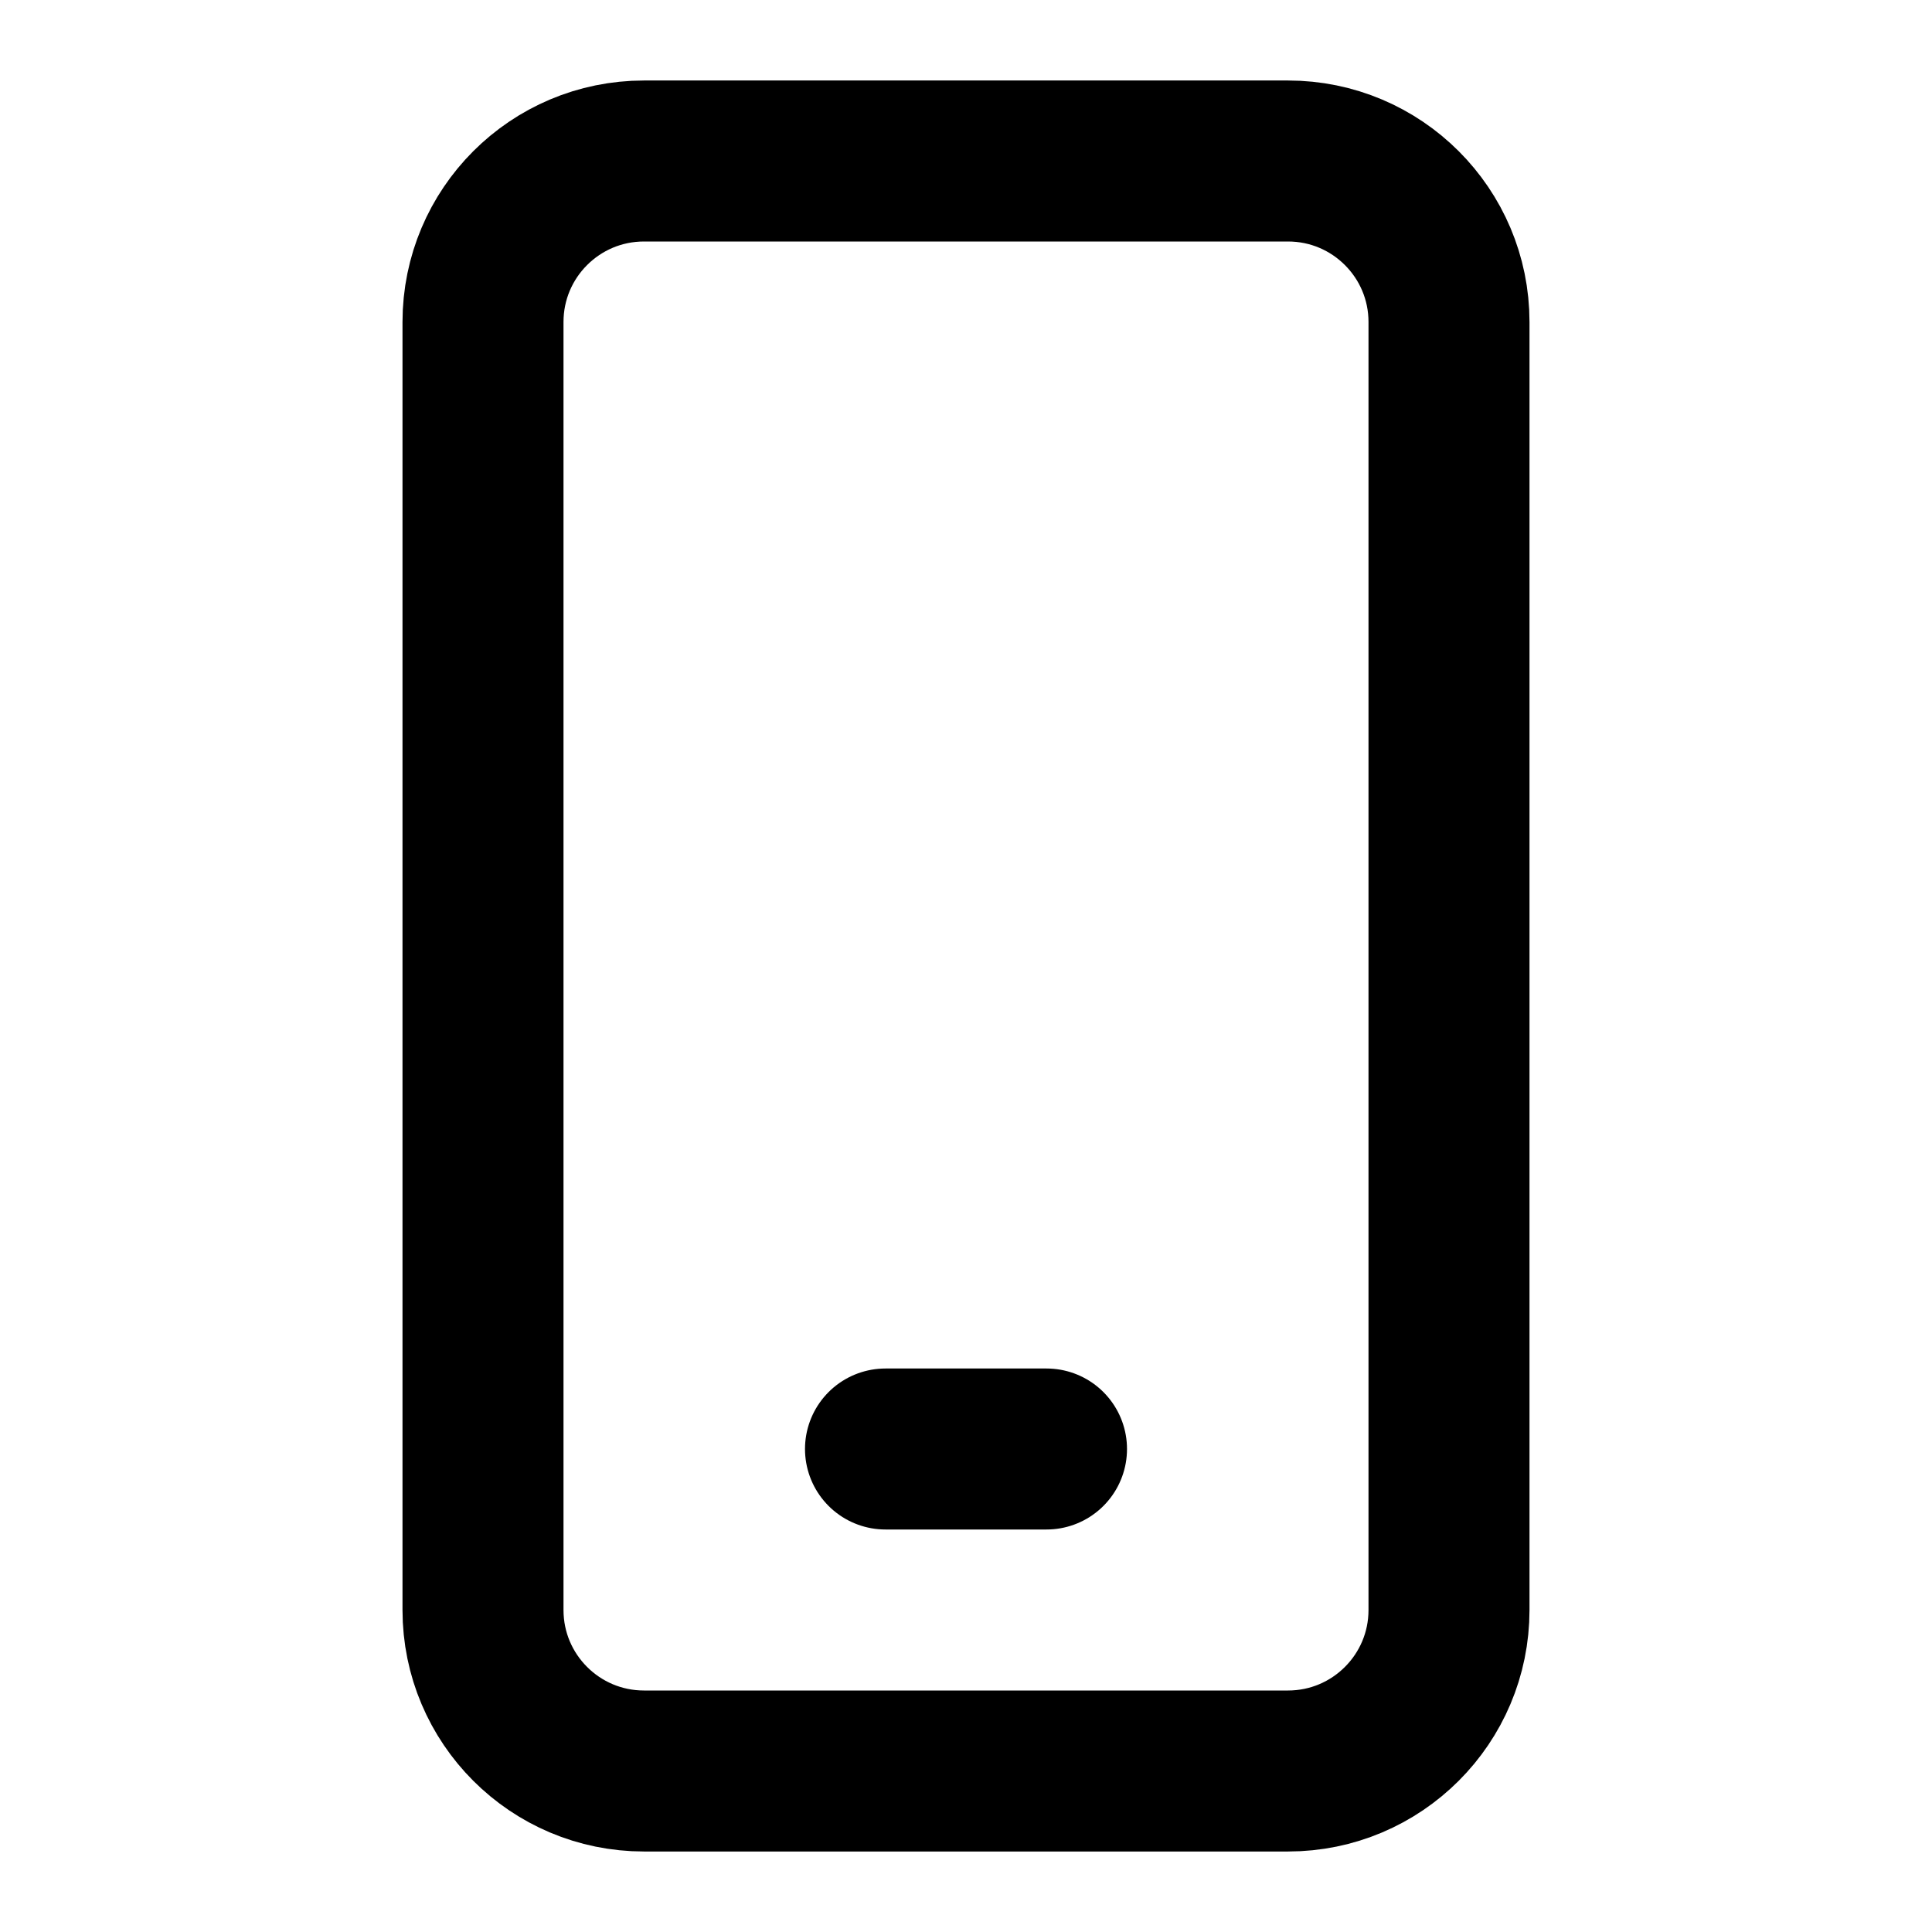
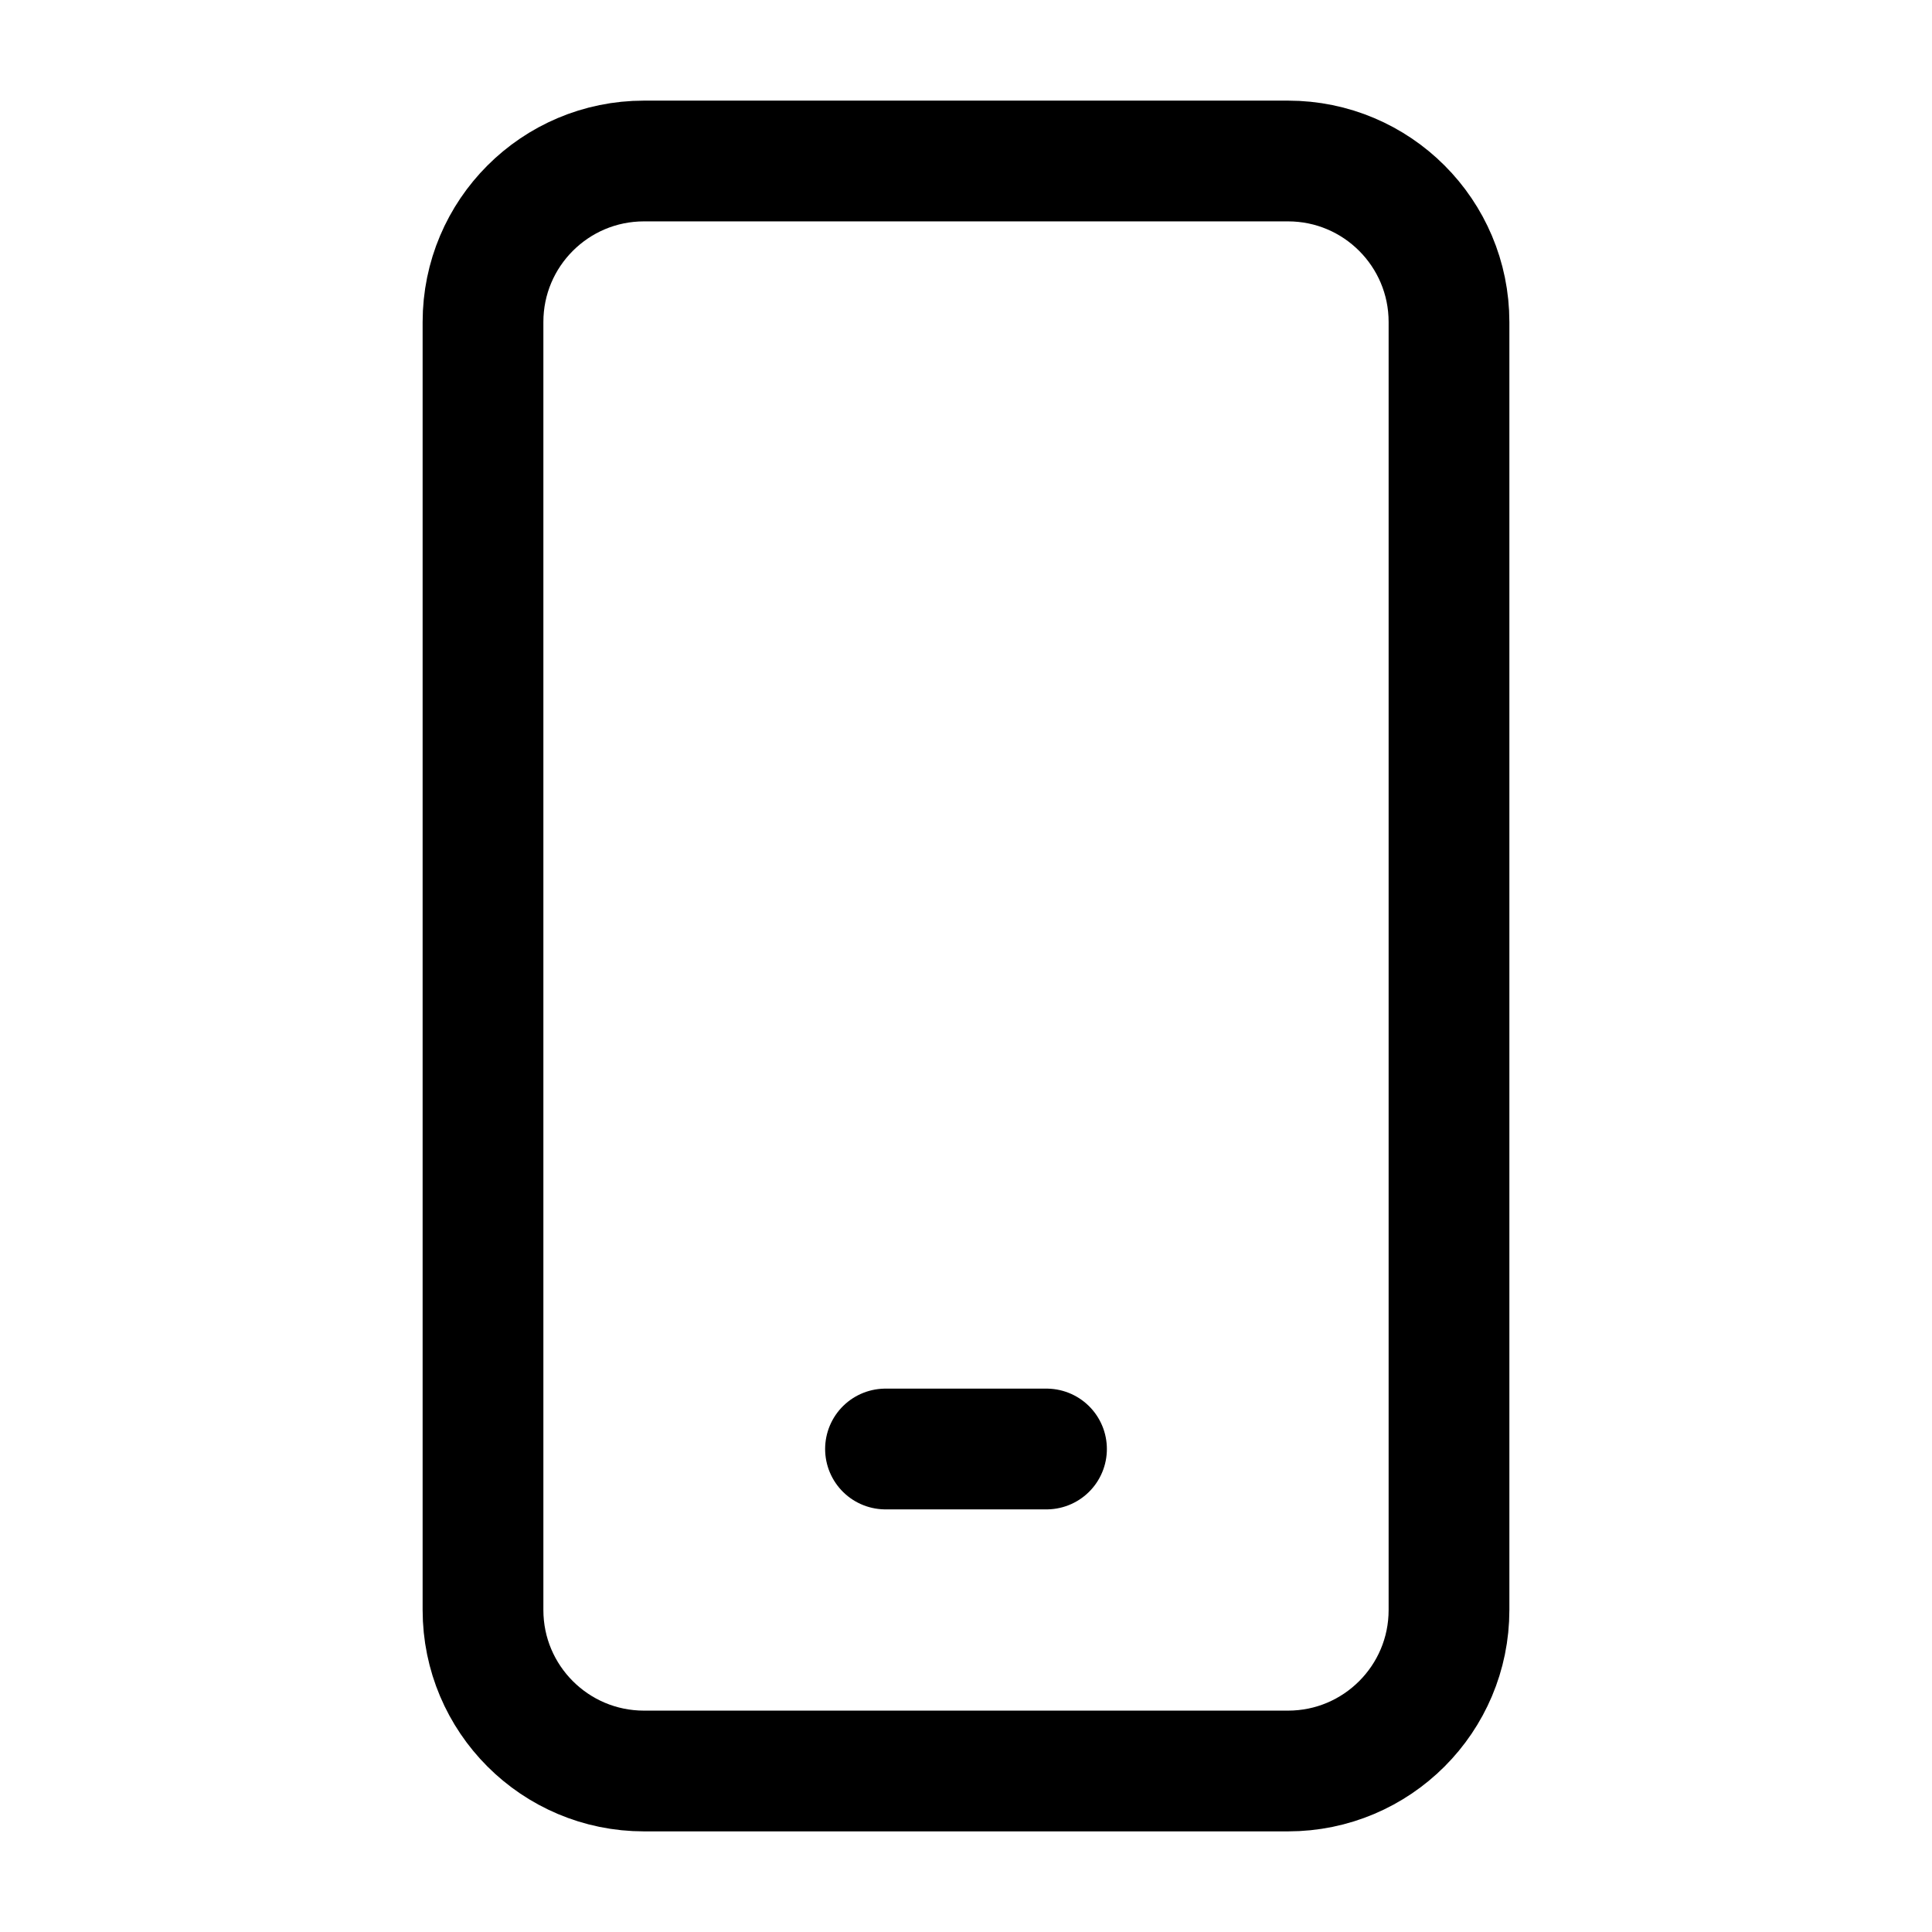
- <svg xmlns="http://www.w3.org/2000/svg" width="24" height="24" viewBox="0 0 24 24" fill="none" stroke="black" stroke-width="2" stroke-linecap="round" stroke-linejoin="round">
+ <svg xmlns="http://www.w3.org/2000/svg" width="24" height="24" viewBox="0 0 24 24" fill="none" stroke="black" stroke-width="1.5" stroke-linecap="round" stroke-linejoin="round">
  <path d="M8 2h8a2 2 0 0 1 2 2v16a2 2 0 0 1-2 2H8a2 2 0 0 1-2-2V4a2 2 0 0 1 2-2zM11 18h2" />
</svg>
